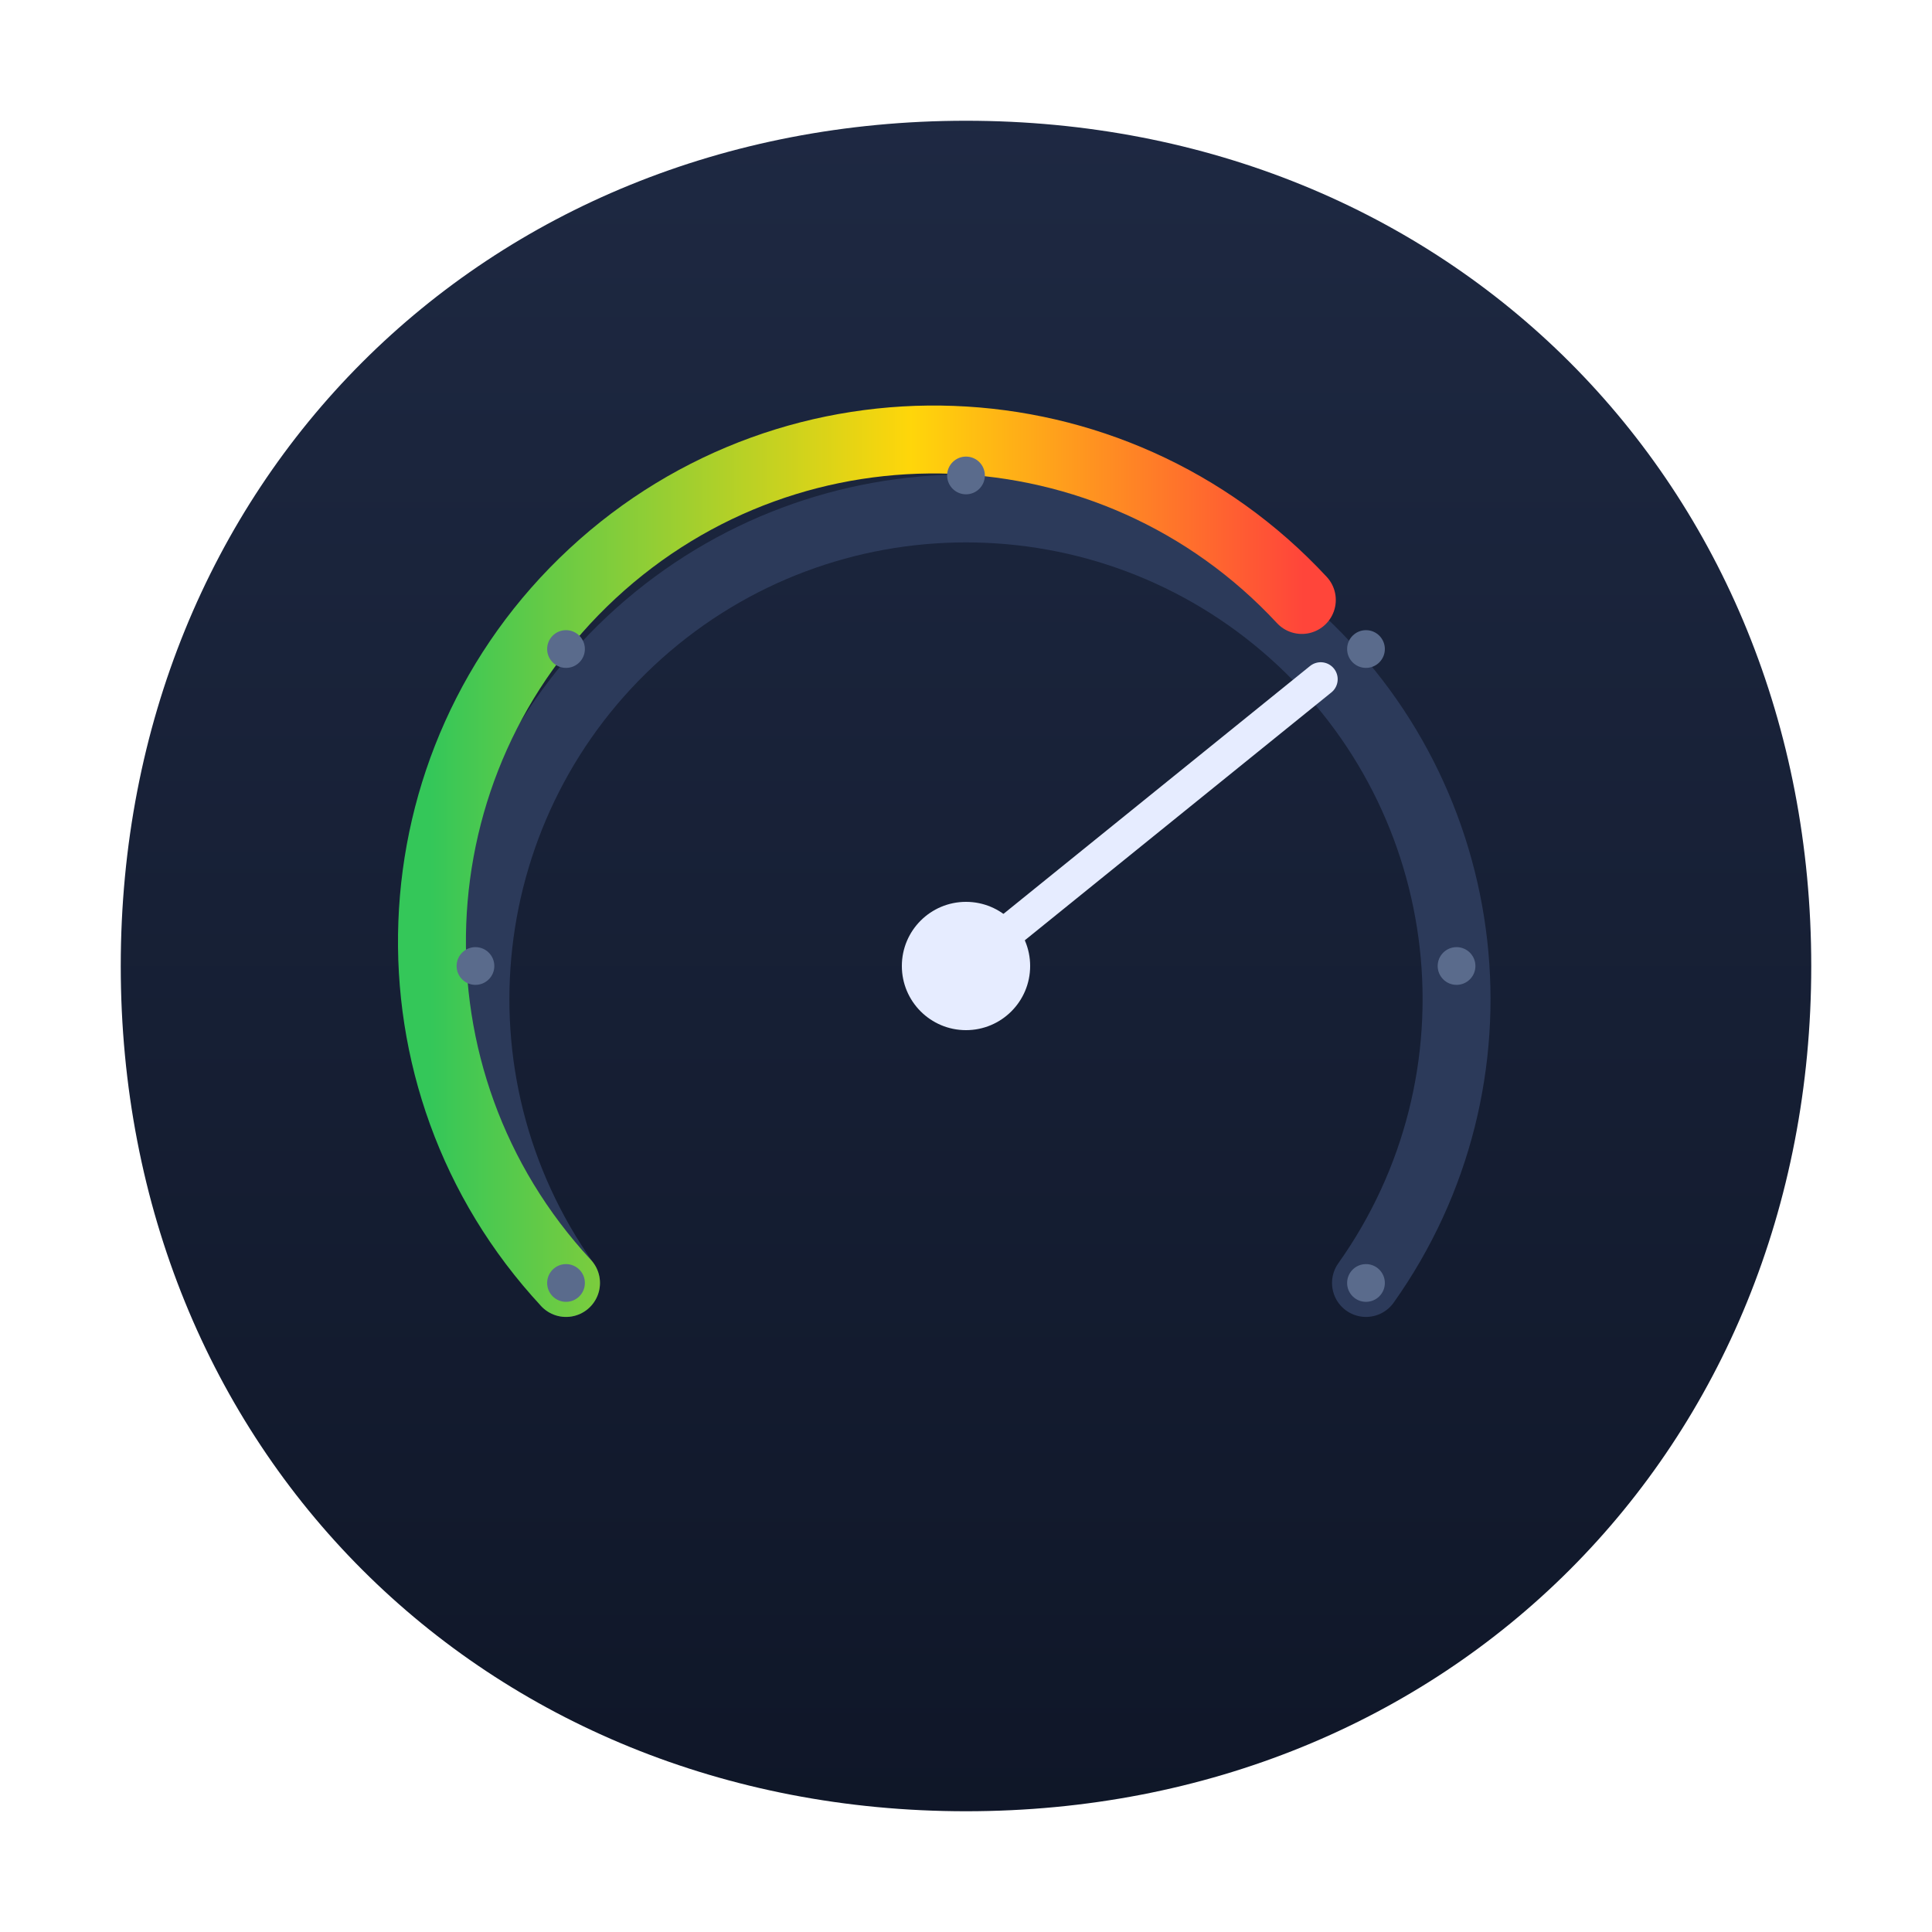
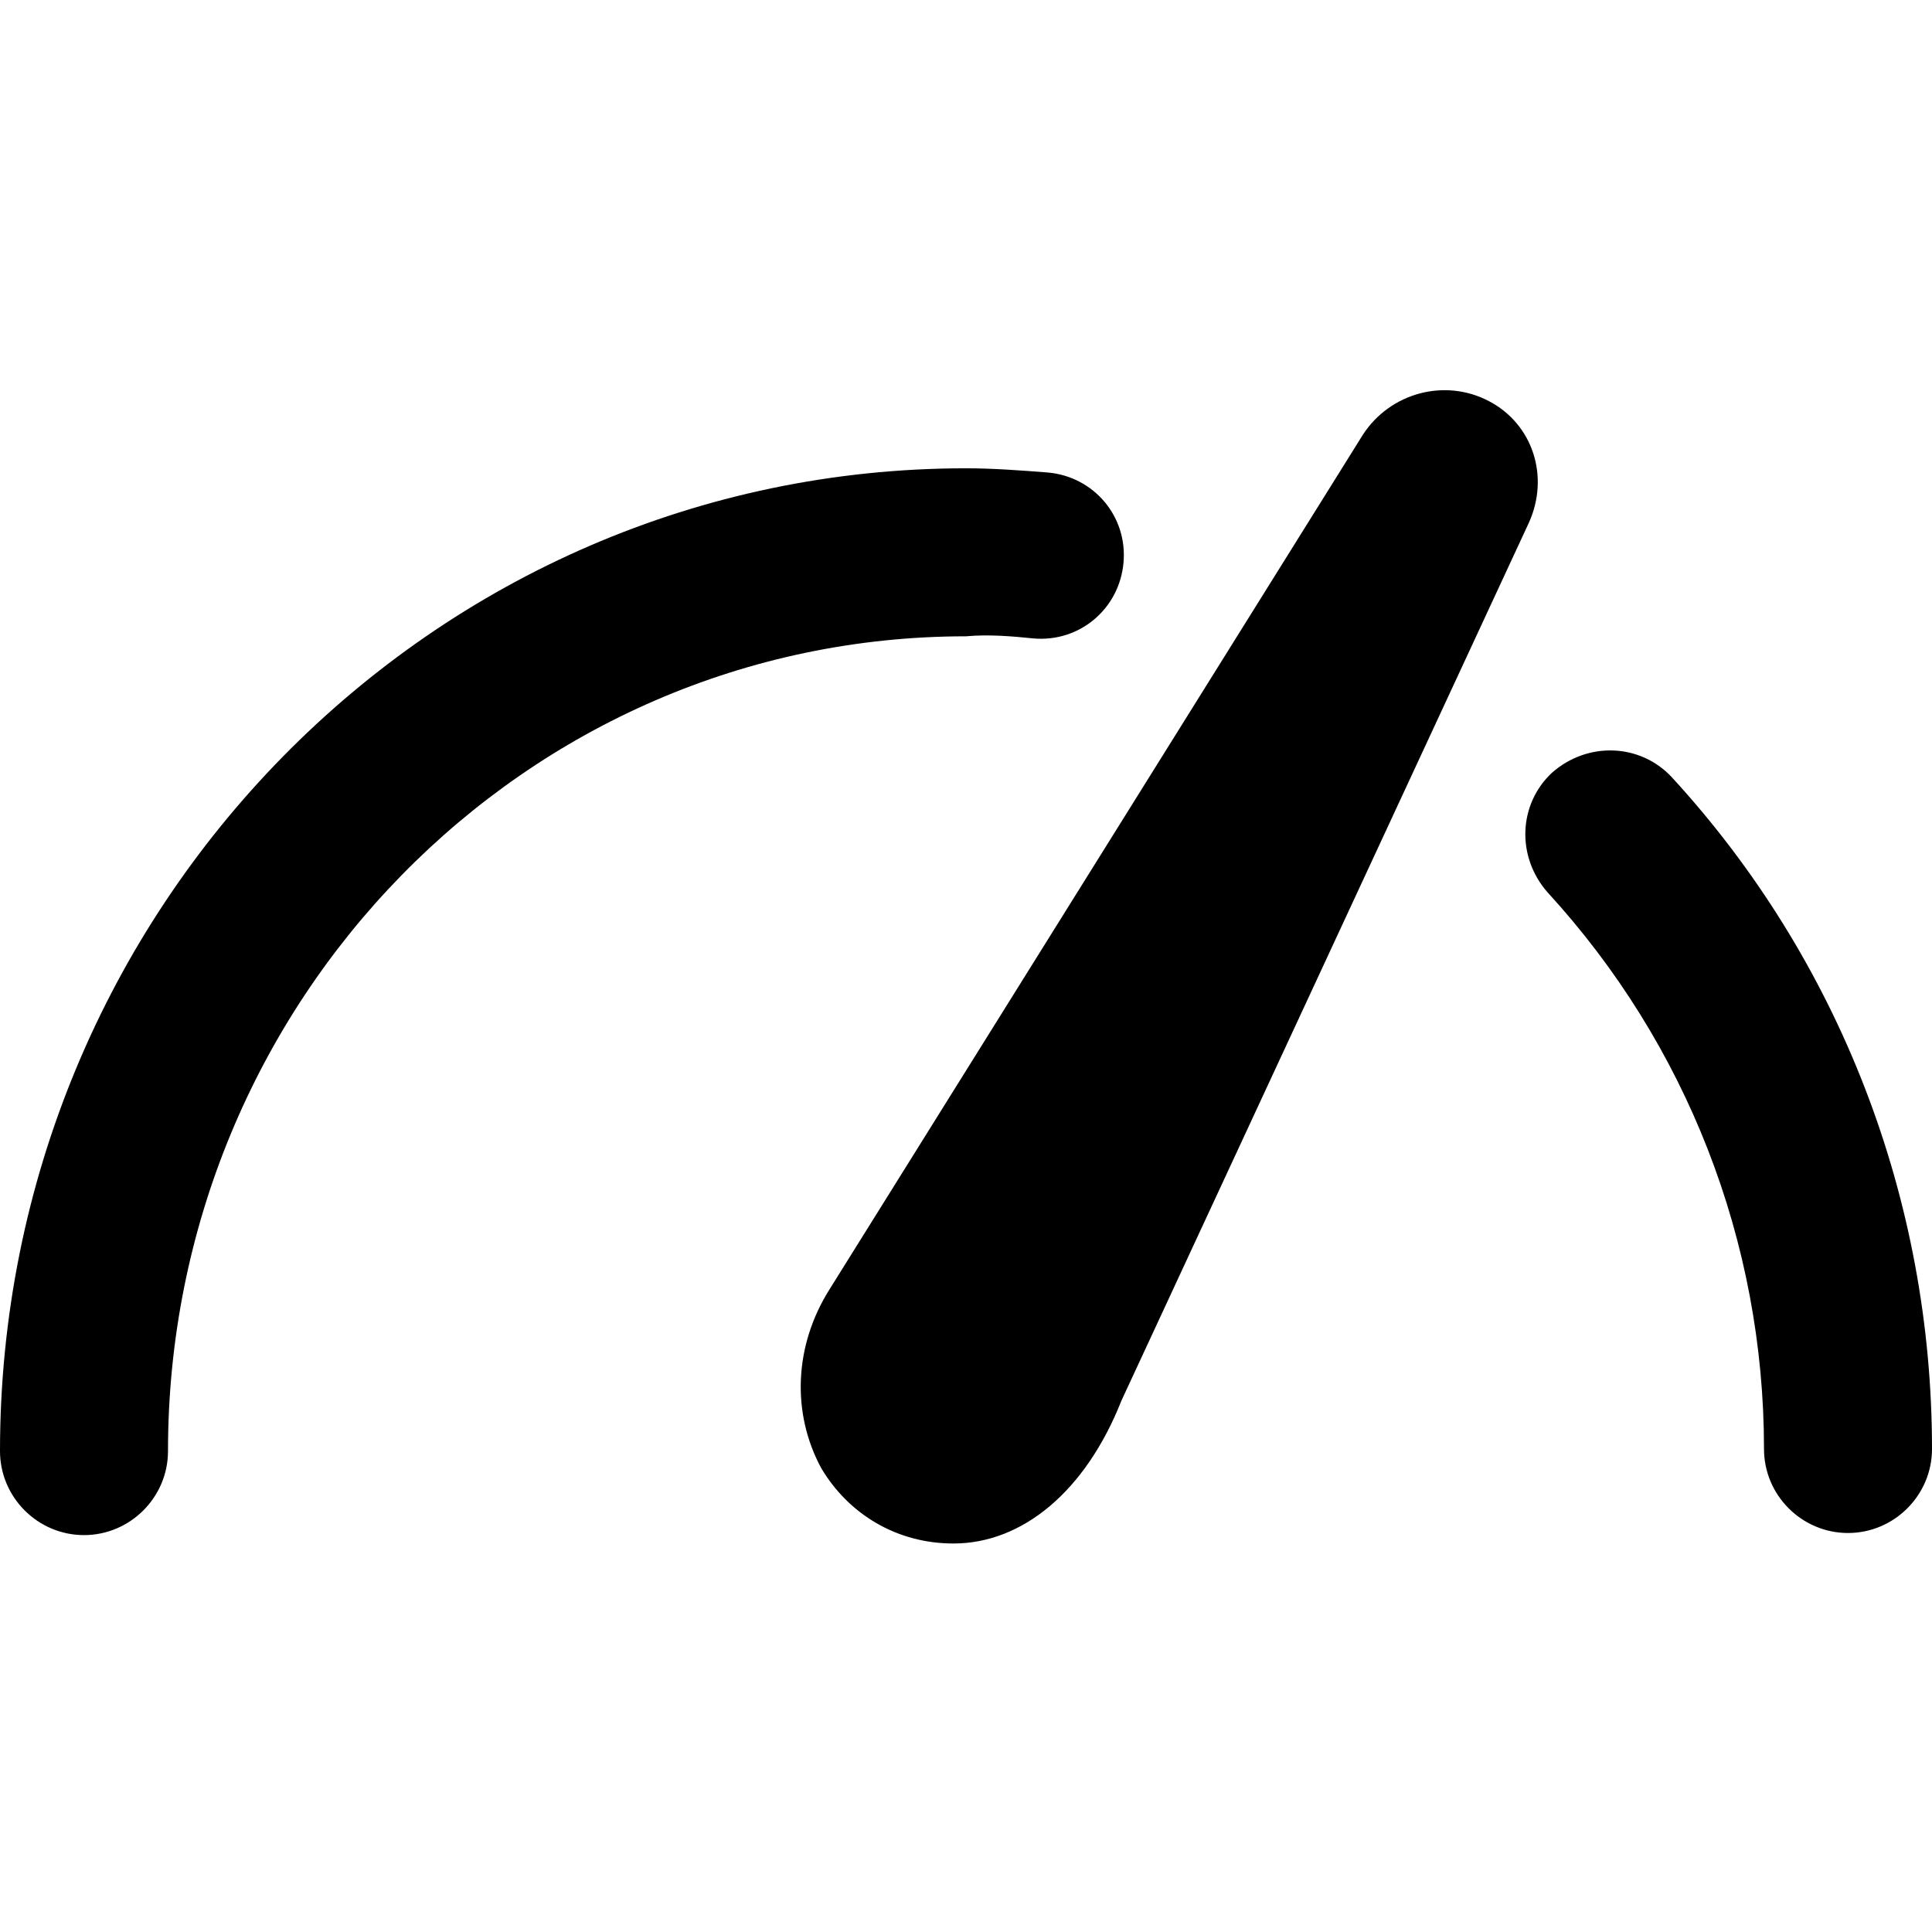
- <svg xmlns="http://www.w3.org/2000/svg" viewBox="0 0 1024 1024" width="1024" height="1024">
-   <defs>
-     <linearGradient id="bg" x1="0" y1="0" x2="0" y2="1">
-       <stop offset="0" stop-color="#1F2A44" />
-       <stop offset="1" stop-color="#0E1526" />
-     </linearGradient>
-     <linearGradient id="arc" x1="0" y1="0" x2="1" y2="0">
-       <stop offset="0" stop-color="#34C759" />
-       <stop offset="0.55" stop-color="#FFD60A" />
-       <stop offset="1" stop-color="#FF453A" />
-     </linearGradient>
-     <clipPath id="squircle">
-       <path d="M 512 64                C 256 64 64 256 64 512                C 64 768 256 960 512 960                C 768 960 960 768 960 512                C 960 256 768 64 512 64 Z" />
-     </clipPath>
-   </defs>
-   <g clip-path="url(#squircle)">
-     <rect x="0" y="0" width="1024" height="1024" fill="url(#bg)" />
-   </g>
-   <path d="M 300 680 A 260 260 0 1 1 724 680" fill="none" stroke="#2C3A5A" stroke-width="36" stroke-linecap="round" />
-   <path d="M 300 680 A 260 260 0 1 1 690 318" fill="none" stroke="url(#arc)" stroke-width="36" stroke-linecap="round" />
-   <circle cx="512" cy="512" r="34" fill="#E6ECFF" />
-   <line x1="512" y1="512" x2="700" y2="360" stroke="#E6ECFF" stroke-width="18" stroke-linecap="round" />
-   <g fill="#5A6B8C">
-     <circle cx="300" cy="680" r="10" />
-     <circle cx="252" cy="512" r="10" />
-     <circle cx="300" cy="344" r="10" />
-     <circle cx="512" cy="252" r="10" />
-     <circle cx="724" cy="344" r="10" />
-     <circle cx="772" cy="512" r="10" />
-     <circle cx="724" cy="680" r="10" />
+ <svg xmlns="http://www.w3.org/2000/svg" fill="#000000" version="1.1" id="Layer_1" viewBox="0 0 92 92" enable-background="new 0 0 92 92" xml:space="preserve">
+   <g id="SVGRepo_bgCarrier" stroke-width="0" />
+   <g id="SVGRepo_tracerCarrier" stroke-linecap="round" stroke-linejoin="round" />
+   <g id="SVGRepo_iconCarrier">
+     <path id="XMLID_1594_" d="M72.8,24.9L53.4,66.7c-1.7,4.3-4.7,6.8-8,6.8c-2.7,0-5-1.4-6.3-3.6c-1.4-2.6-1.3-5.8,0.4-8.5v0l25.4-40.7 c1.3-2,3.9-2.7,6-1.6C73,20.2,73.8,22.7,72.8,24.9z M79.6,37c-1.5-1.6-4-1.7-5.7-0.2c-1.6,1.5-1.7,4-0.2,5.7 C80.3,49.7,84,59.1,84,69c0,2.2,1.8,4,4,4s4-1.8,4-4C92,57.1,87.6,45.7,79.6,37z M49.2,30.4c2.2,0.2,4.1-1.4,4.3-3.6 c0.2-2.2-1.4-4.1-3.6-4.3c-1.3-0.1-2.6-0.2-3.9-0.2c-25.4,0-46,21-46,46.8c0,2.2,1.8,4,4,4s4-1.8,4-4c0-21.4,17-38.8,38-38.8 C47.1,30.2,48.2,30.3,49.2,30.4z" />
  </g>
</svg>
